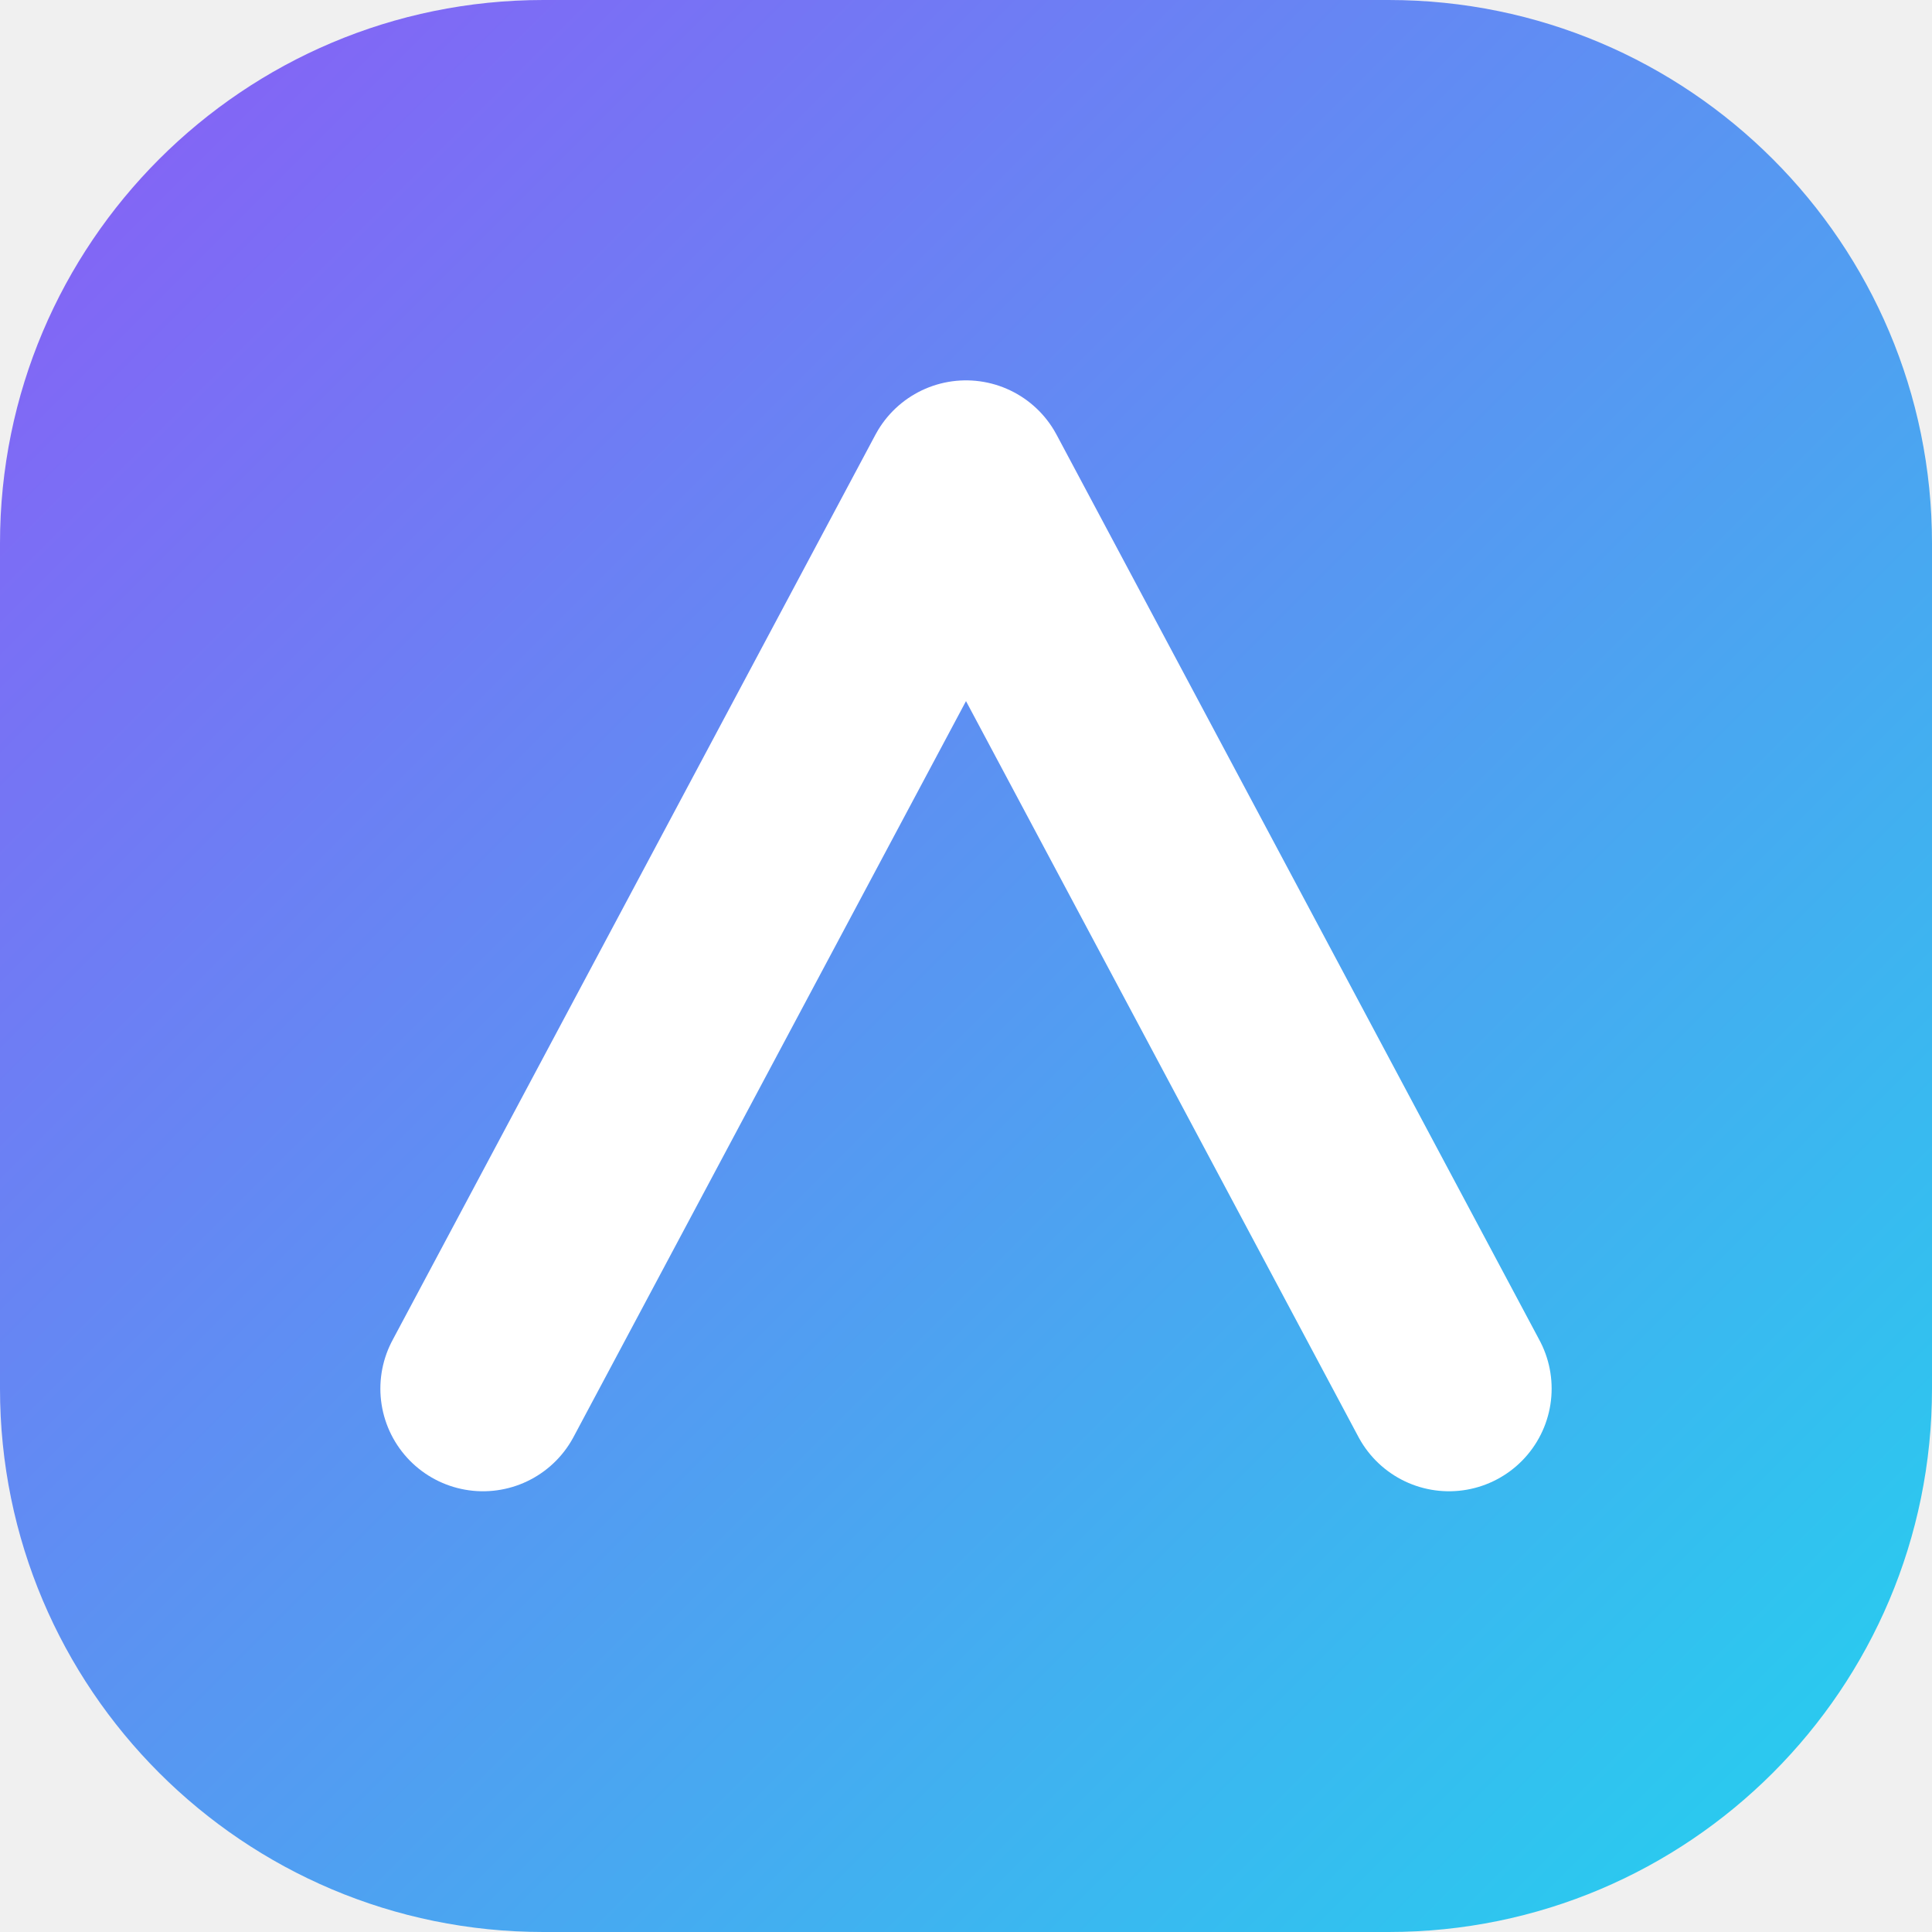
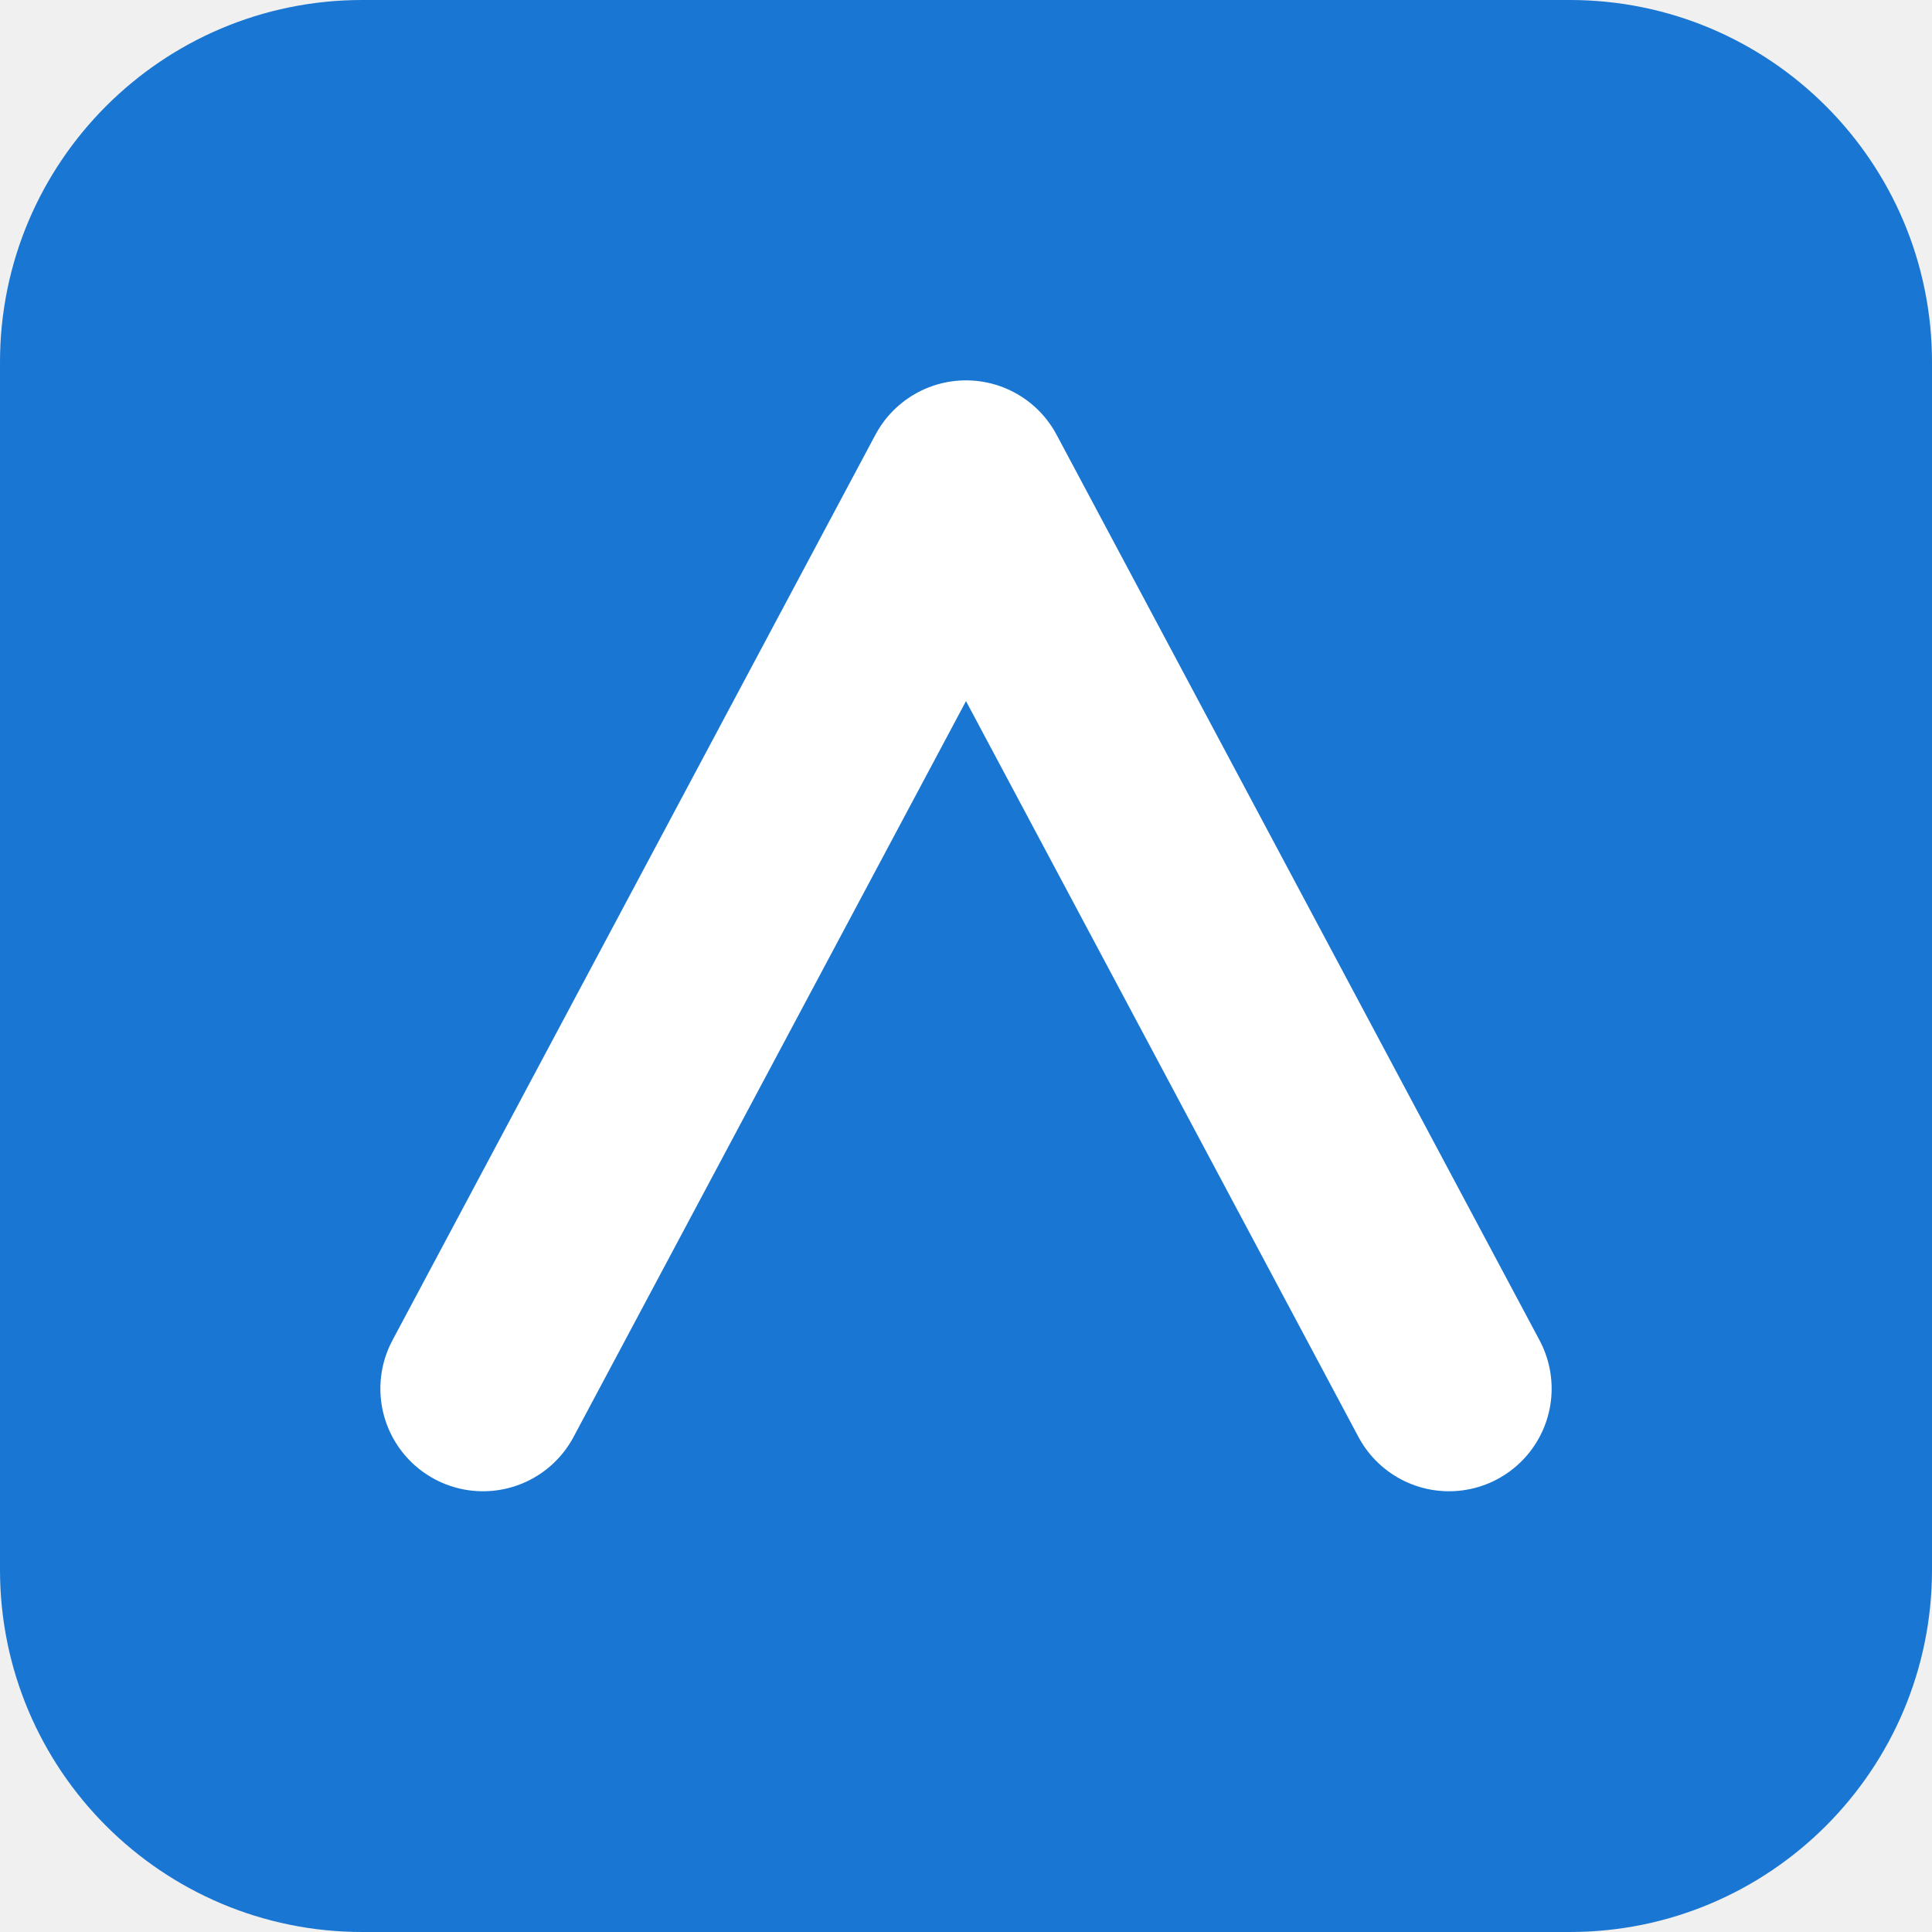
<svg xmlns="http://www.w3.org/2000/svg" viewBox="0 0 32 32">
-   <defs>
-     <linearGradient id="g" x1="0" y1="0" x2="1" y2="1">
-       <stop offset="0" stop-color="#8b5cf6" />
-       <stop offset="1" stop-color="#22d3ee" />
-     </linearGradient>
-   </defs>
-   <rect width="32" height="32" rx="9" fill="url(#g)" />
+   <rect width="32" height="32" rx="6" fill="#1976d2" />
  <path d="M8 23 L16 8 L24 23" stroke="#fff" stroke-width="3.4" fill="none" stroke-linecap="round" stroke-linejoin="round" />
</svg>
